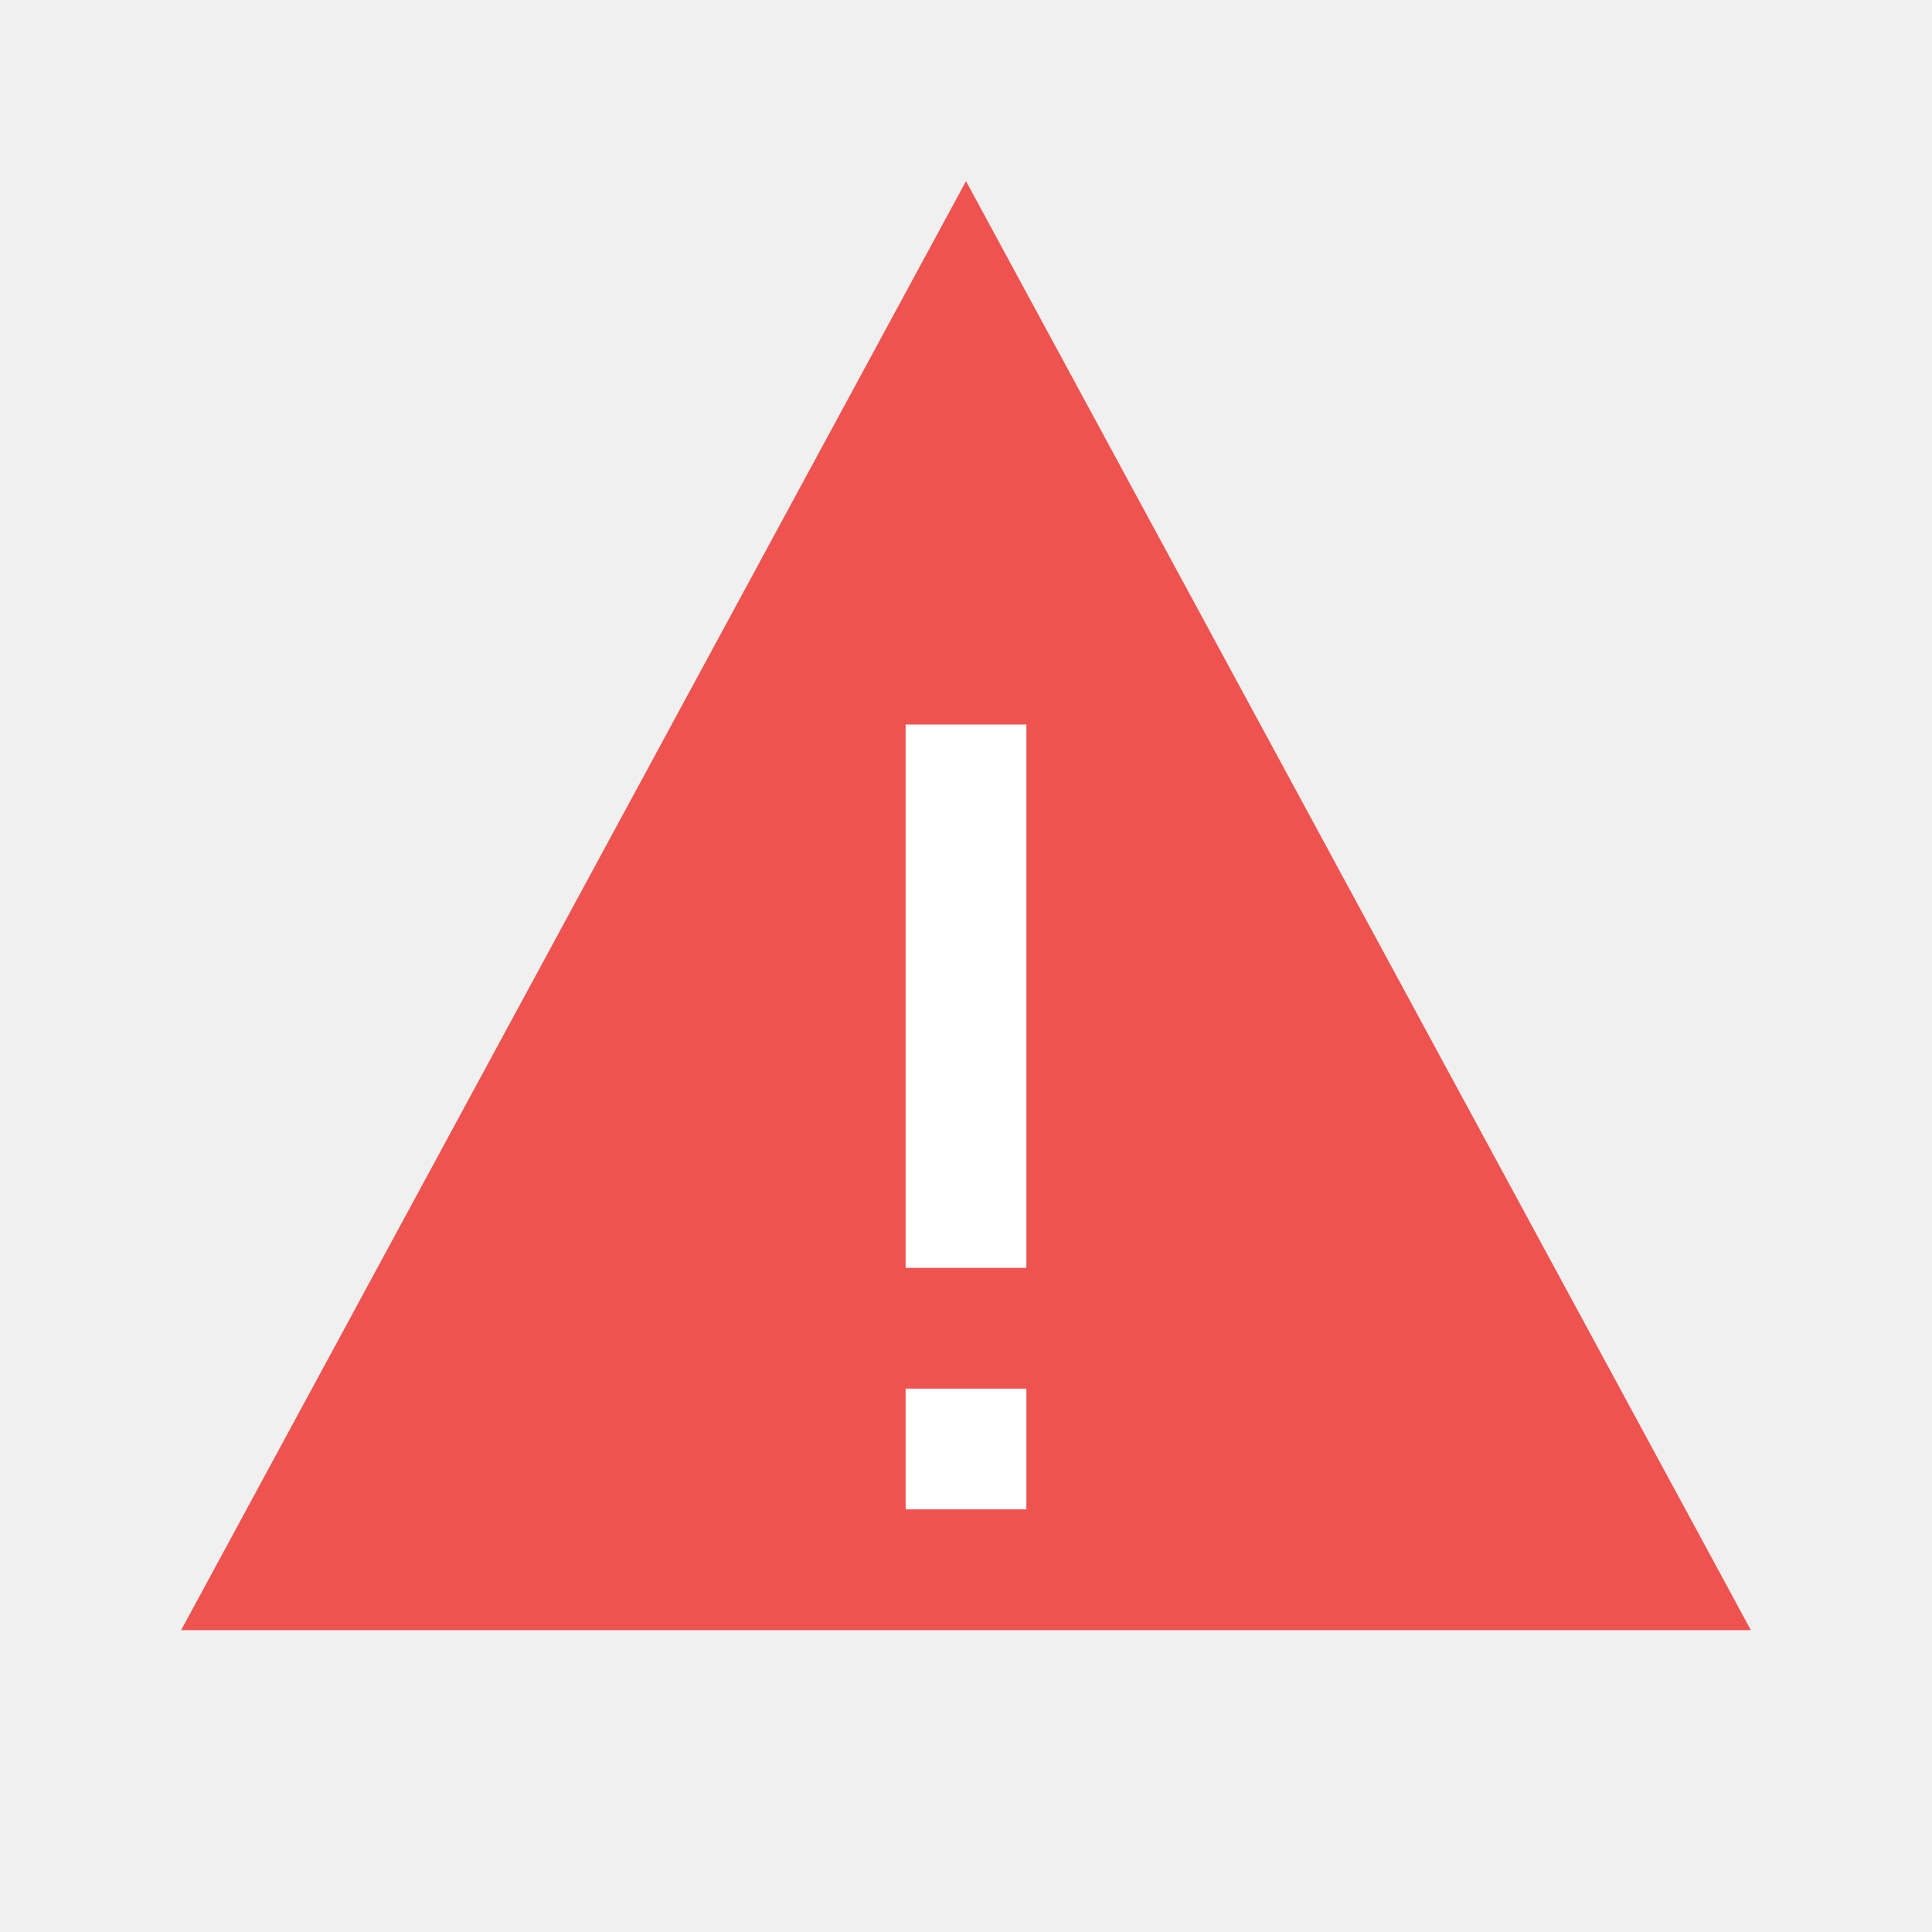
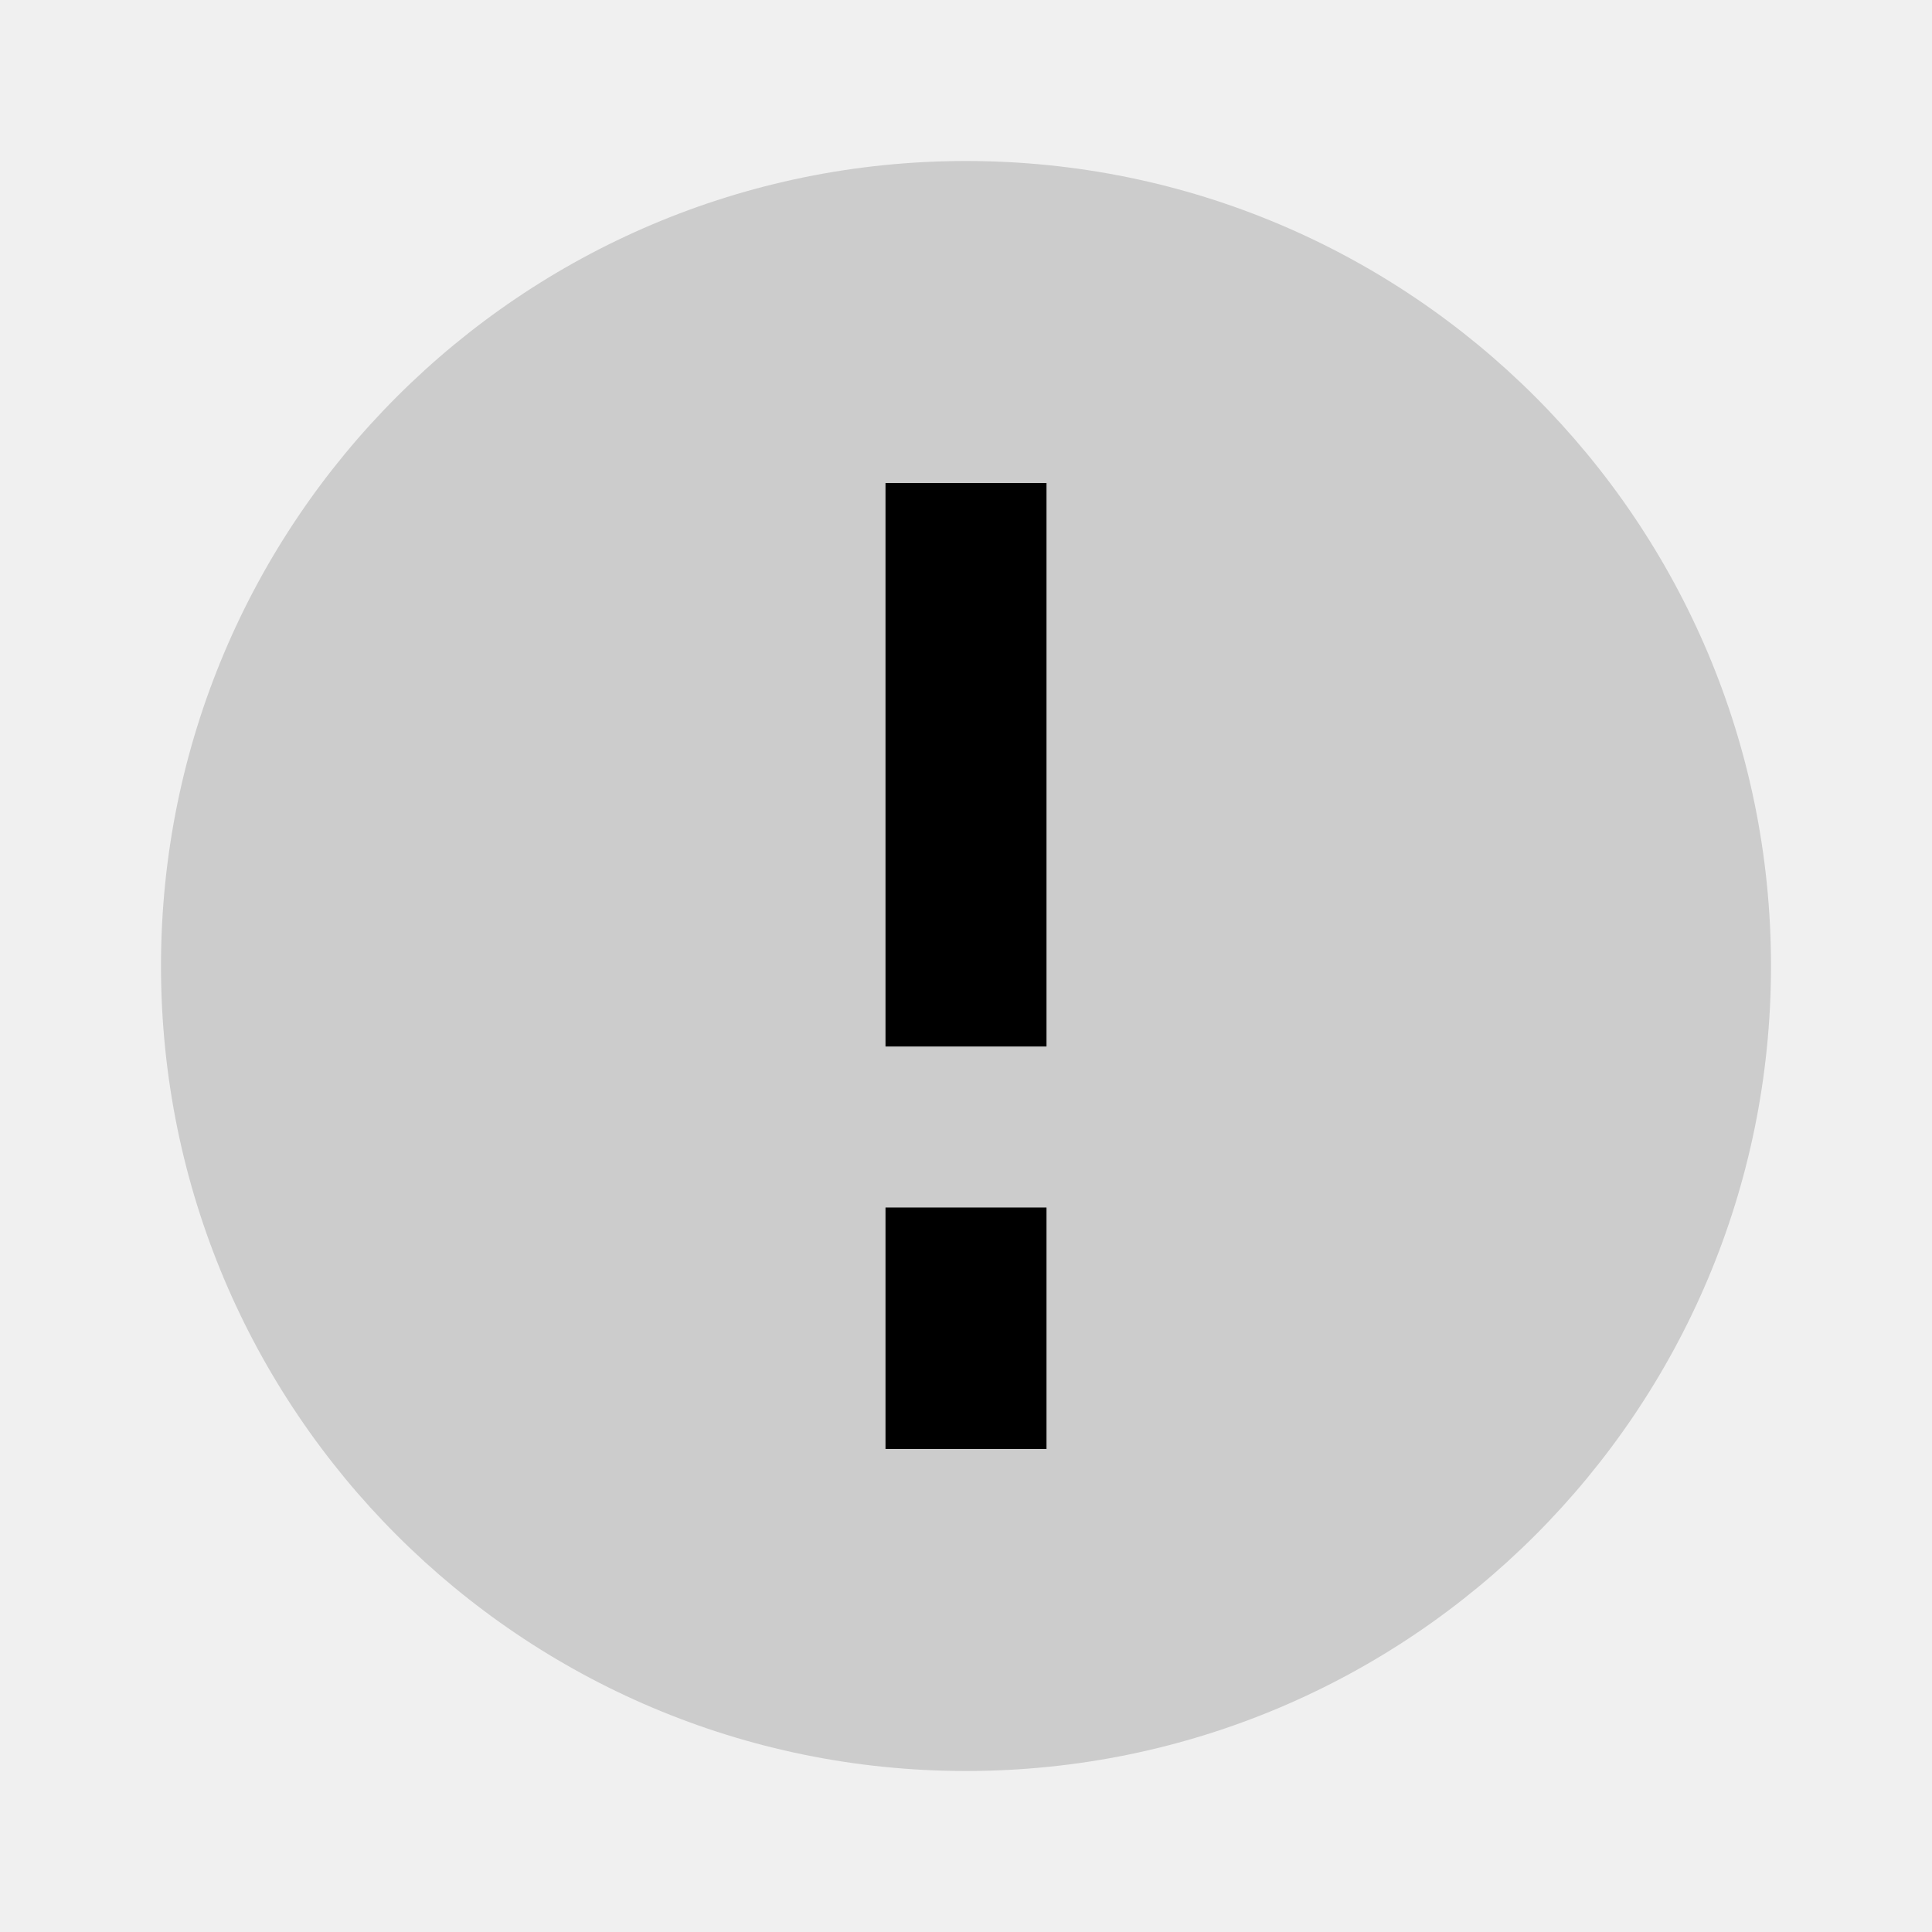
- <svg xmlns="http://www.w3.org/2000/svg" viewBox="0 0 64 64">
-   <rect width="64" height="64" fill="none" />
-   <path d="M32 6 L58 54 H6 Z" fill="#ef5350" />
-   <rect x="30" y="24" width="4" height="18" fill="#fff" />
-   <rect x="30" y="46" width="4" height="4" fill="#fff" />
+ <svg xmlns="http://www.w3.org/2000/svg" viewBox="0 0 24 24">
+   <circle cx="12" cy="12" r="10" fill="currentColor" opacity=".15" />
+   <path fill="currentColor" d="M11 6h2v7h-2zM11 15h2v3h-2z" />
</svg>
